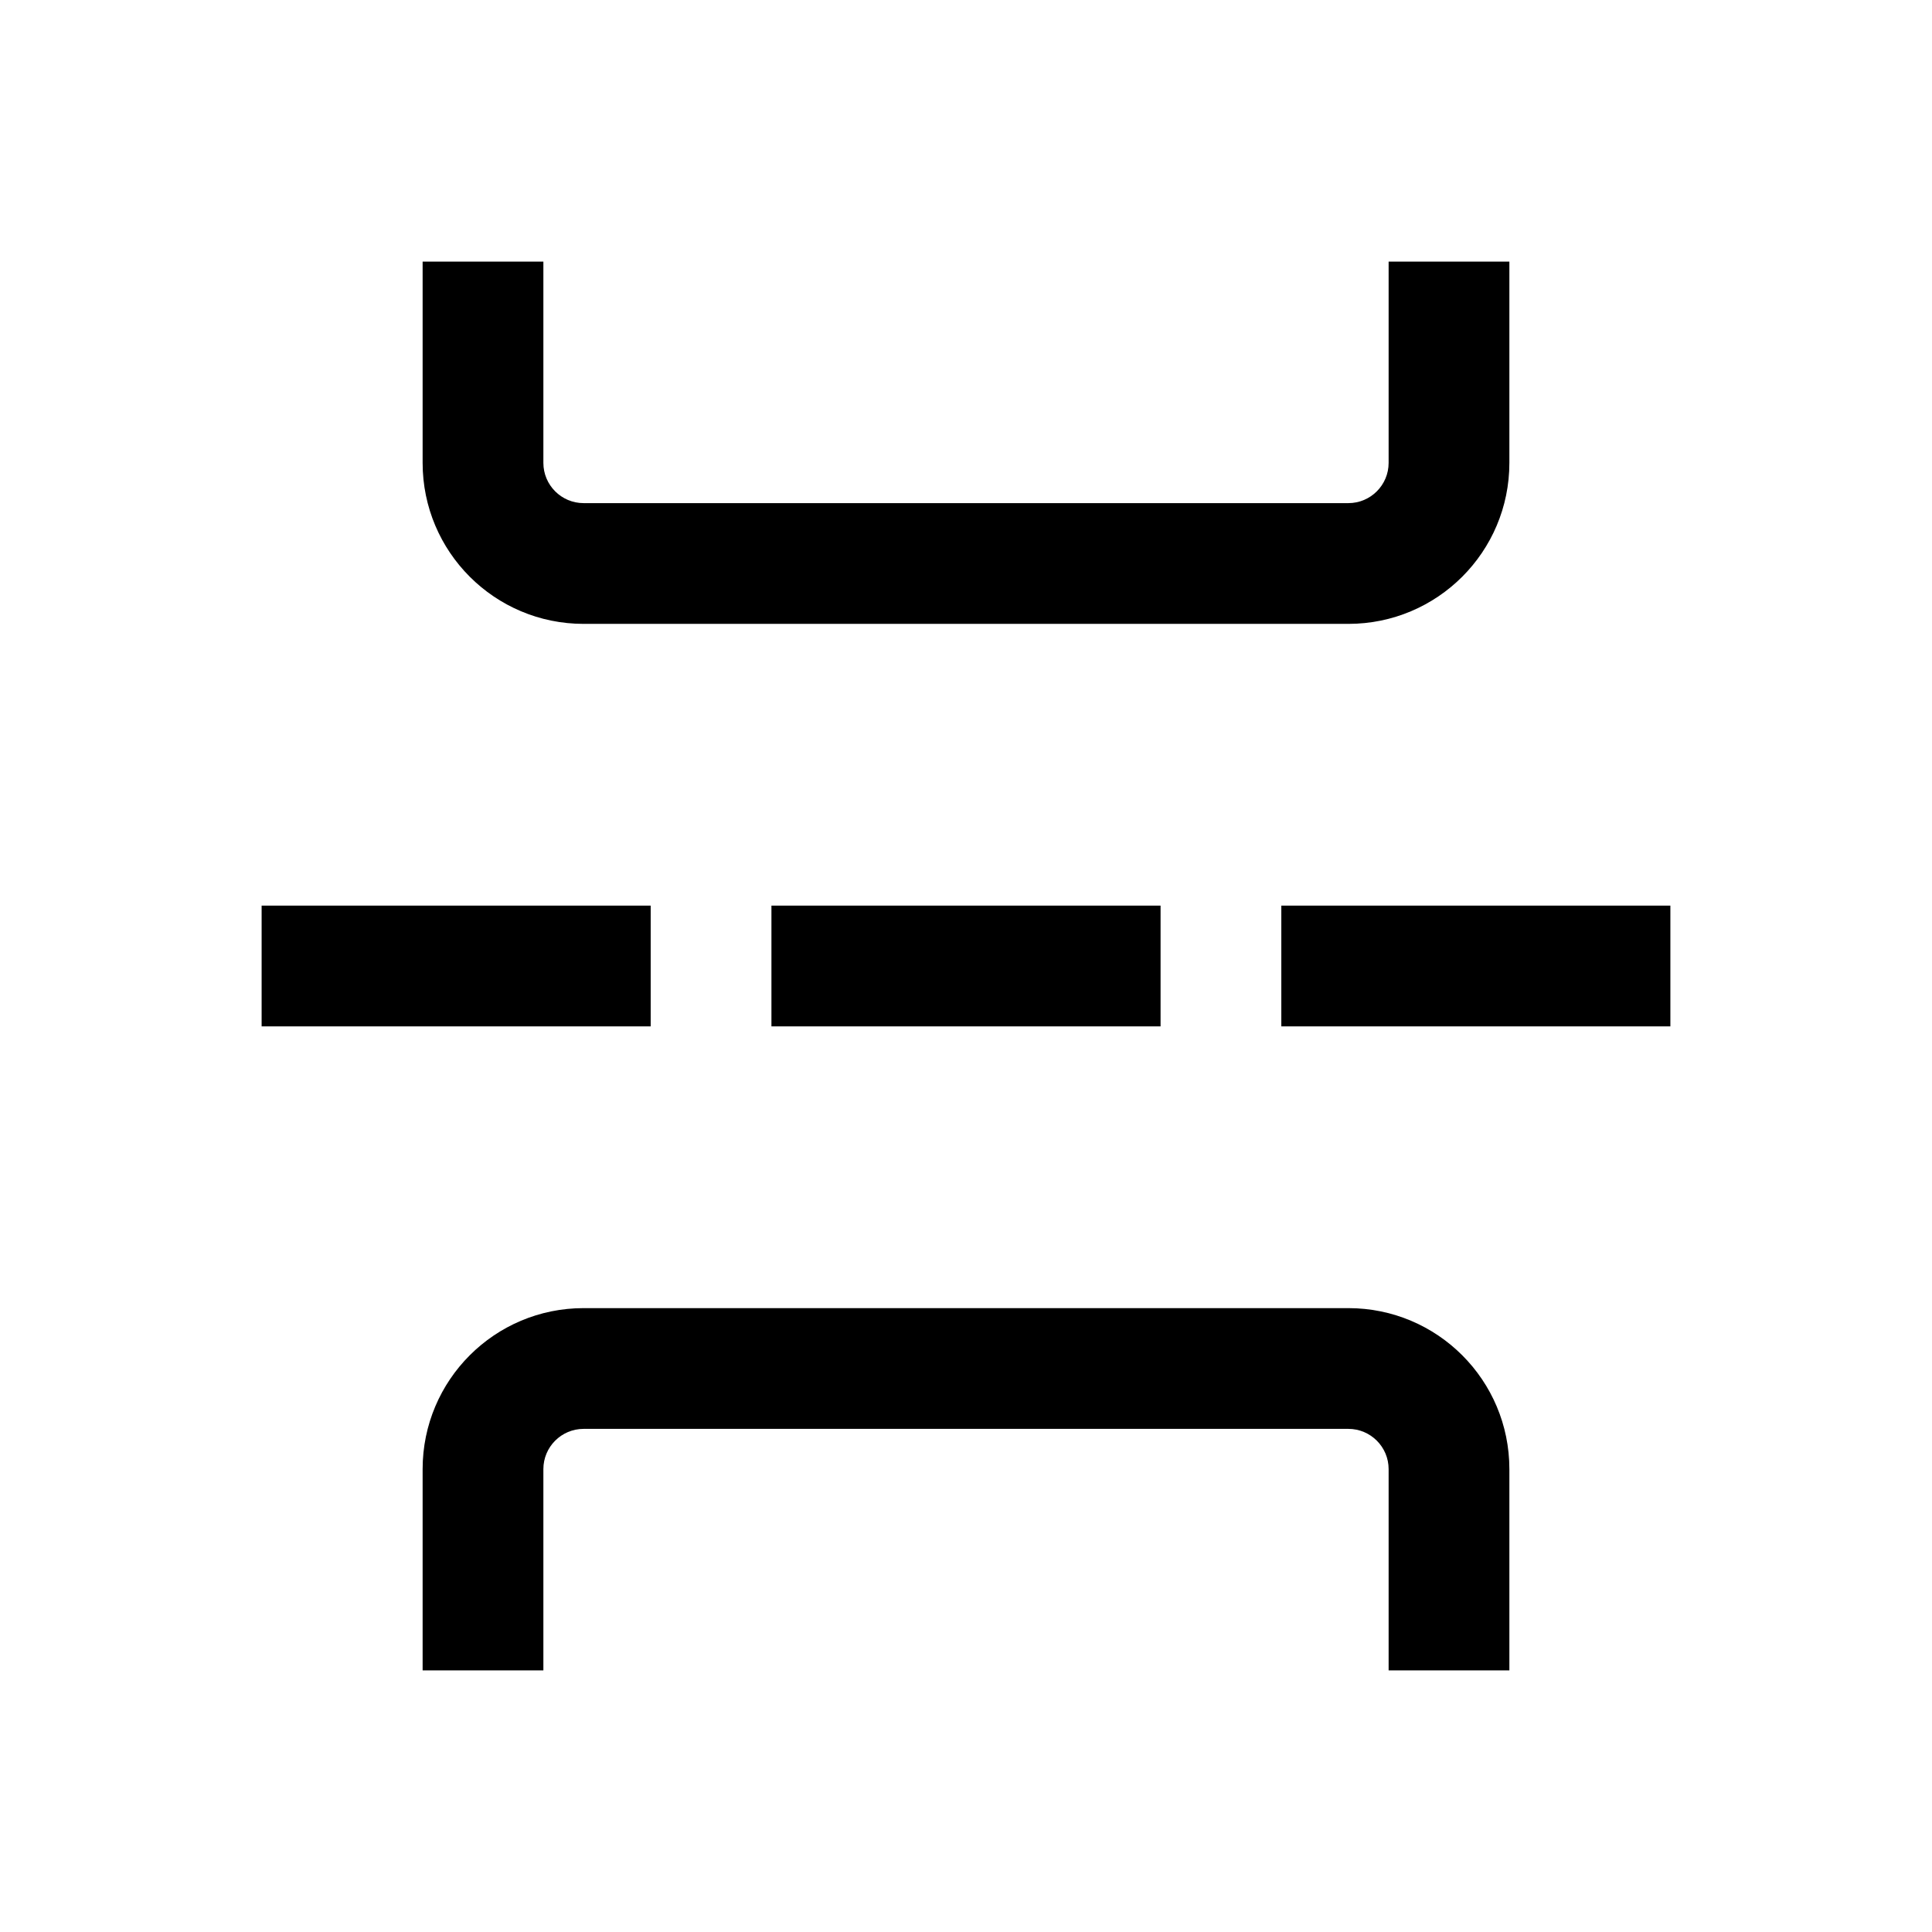
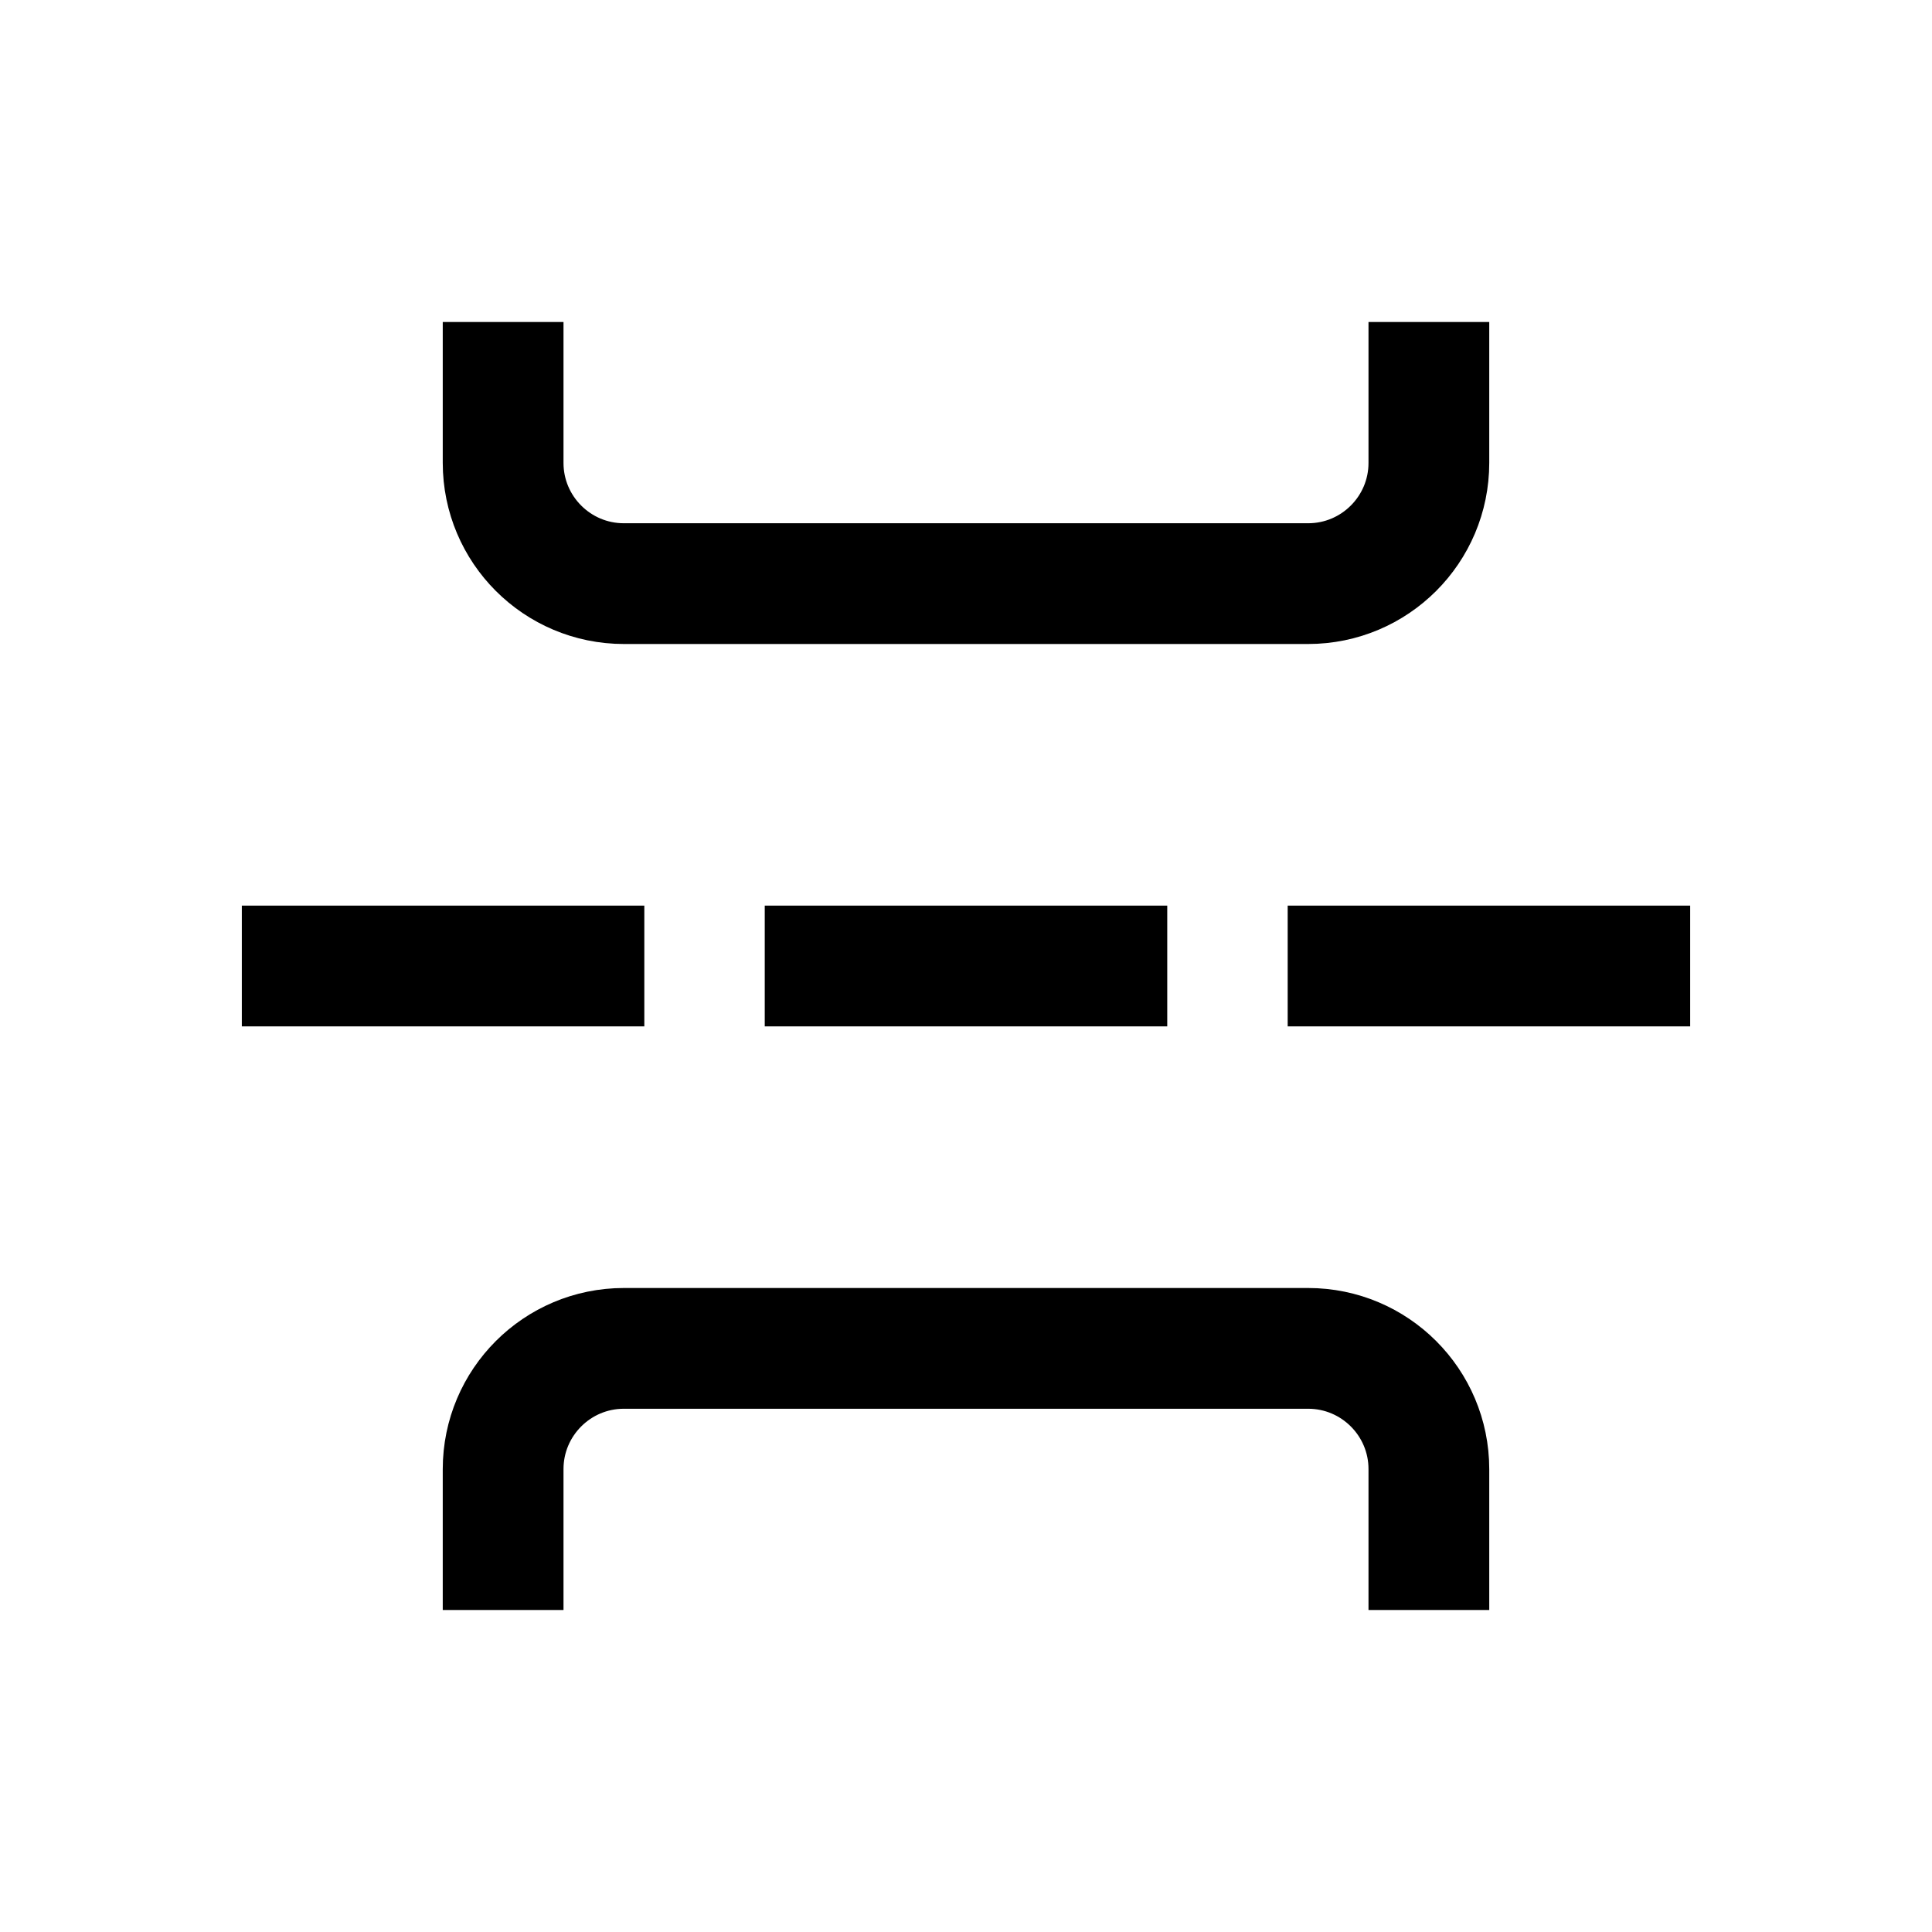
<svg xmlns="http://www.w3.org/2000/svg" width="24" height="24" viewBox="0 0 24 24" fill="none">
-   <path fill-rule="evenodd" clip-rule="evenodd" d="M6.75 3.25V5.75C6.75 6.026 6.974 6.25 7.25 6.25H16.75C17.026 6.25 17.25 6.026 17.25 5.75V3.25H18.75V5.75C18.75 6.855 17.855 7.75 16.75 7.75H7.25C6.145 7.75 5.25 6.855 5.25 5.75V3.25H6.75ZM3.25 11.25H8.083V12.75H3.25V11.25ZM9.583 11.25H14.417V12.75H9.583V11.25ZM15.917 11.25H20.75V12.75H15.917V11.25ZM5.25 18.25C5.25 17.145 6.145 16.25 7.25 16.25H16.75C17.855 16.25 18.75 17.145 18.75 18.25V20.75H17.25V18.25C17.25 17.974 17.026 17.75 16.75 17.75H7.25C6.974 17.75 6.75 17.974 6.75 18.25V20.75H5.25V18.25Z" fill="currentColor" />
+   <path d="M3.754 12H7.254" fill="transparent" stroke="currentColor" stroke-width="1.5" stroke-linecap="square" stroke-linejoin="round" />
+   <path d="M10.25 12H13.75" fill="transparent" stroke="currentColor" stroke-width="1.5" stroke-linecap="square" stroke-linejoin="round" />
+   <path d="M16.746 12H20.246" fill="transparent" stroke="currentColor" stroke-width="1.5" stroke-linecap="square" stroke-linejoin="round" />
+   <path d="M17.75 4.75V5.75C17.75 6.578 17.078 7.25 16.25 7.25H7.75C6.922 7.25 6.25 6.578 6.25 5.75V4.75" fill="transparent" stroke="currentColor" stroke-width="1.5" stroke-linecap="square" stroke-linejoin="round" />
+   <path d="M17.75 19.25V18.25C17.75 17.422 17.078 16.75 16.25 16.75H7.75C6.922 16.75 6.25 17.422 6.25 18.25V19.25" fill="transparent" stroke="currentColor" stroke-width="1.5" stroke-linecap="square" stroke-linejoin="round" />
</svg>
